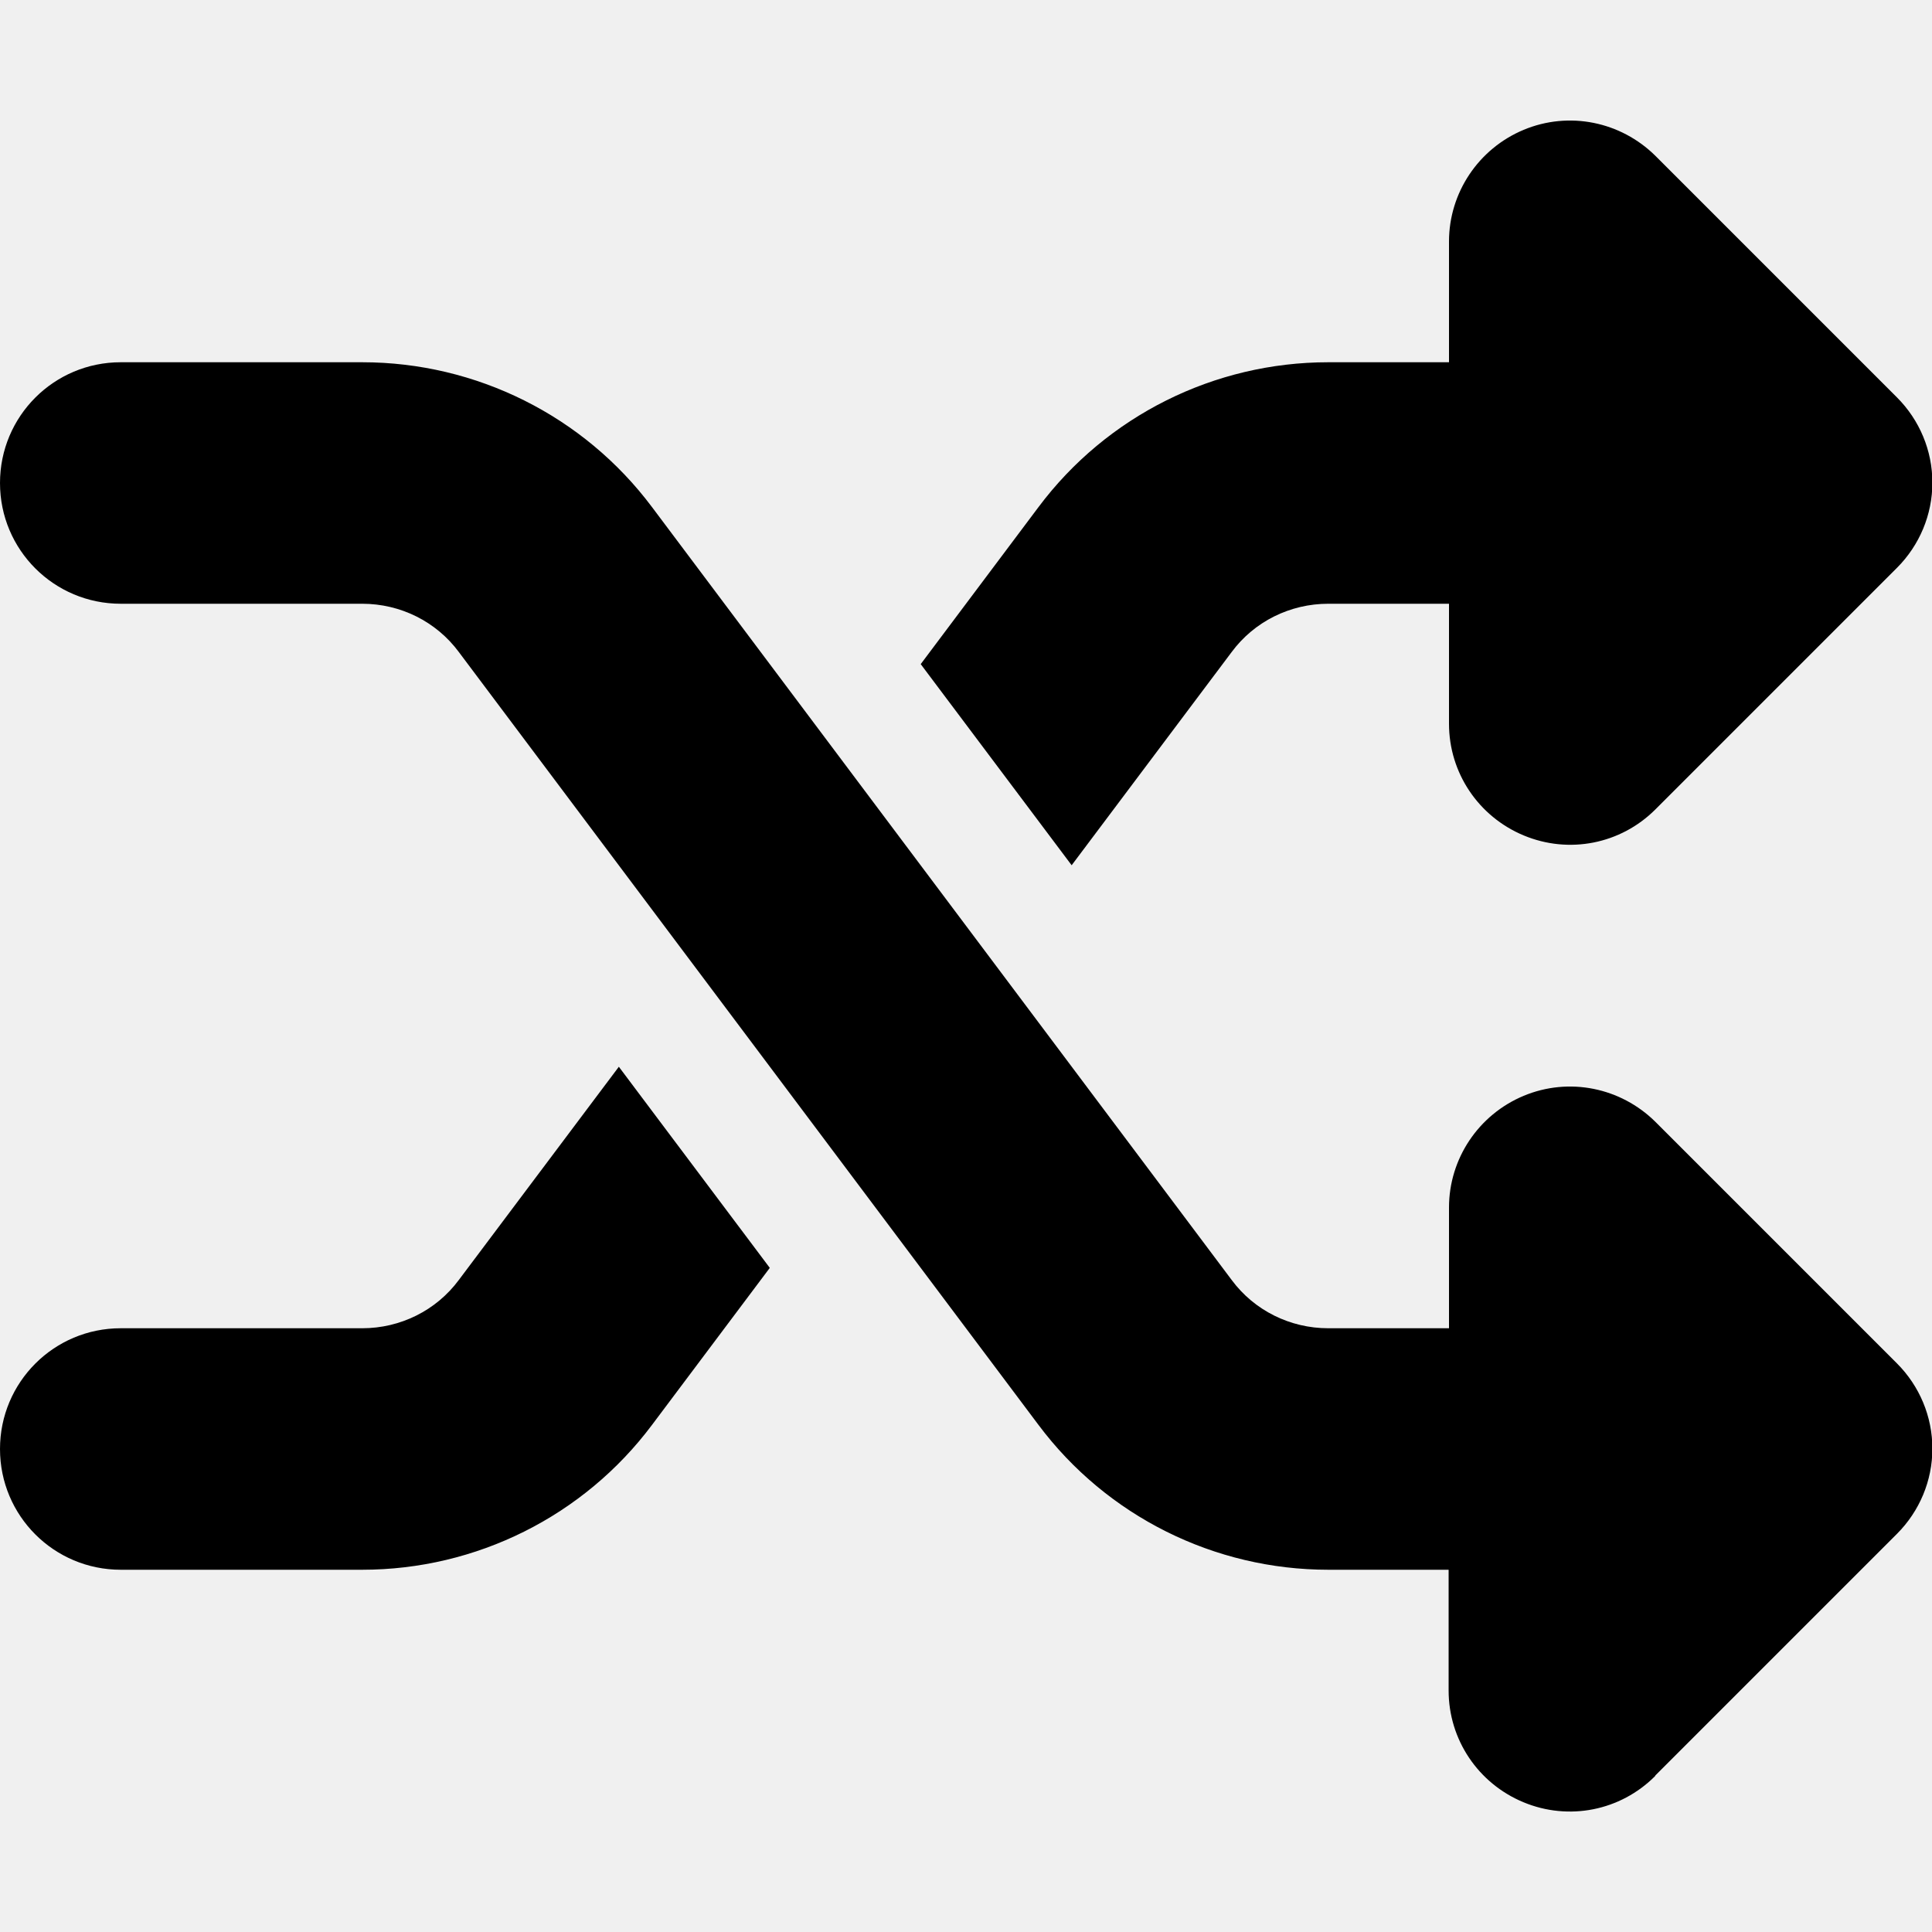
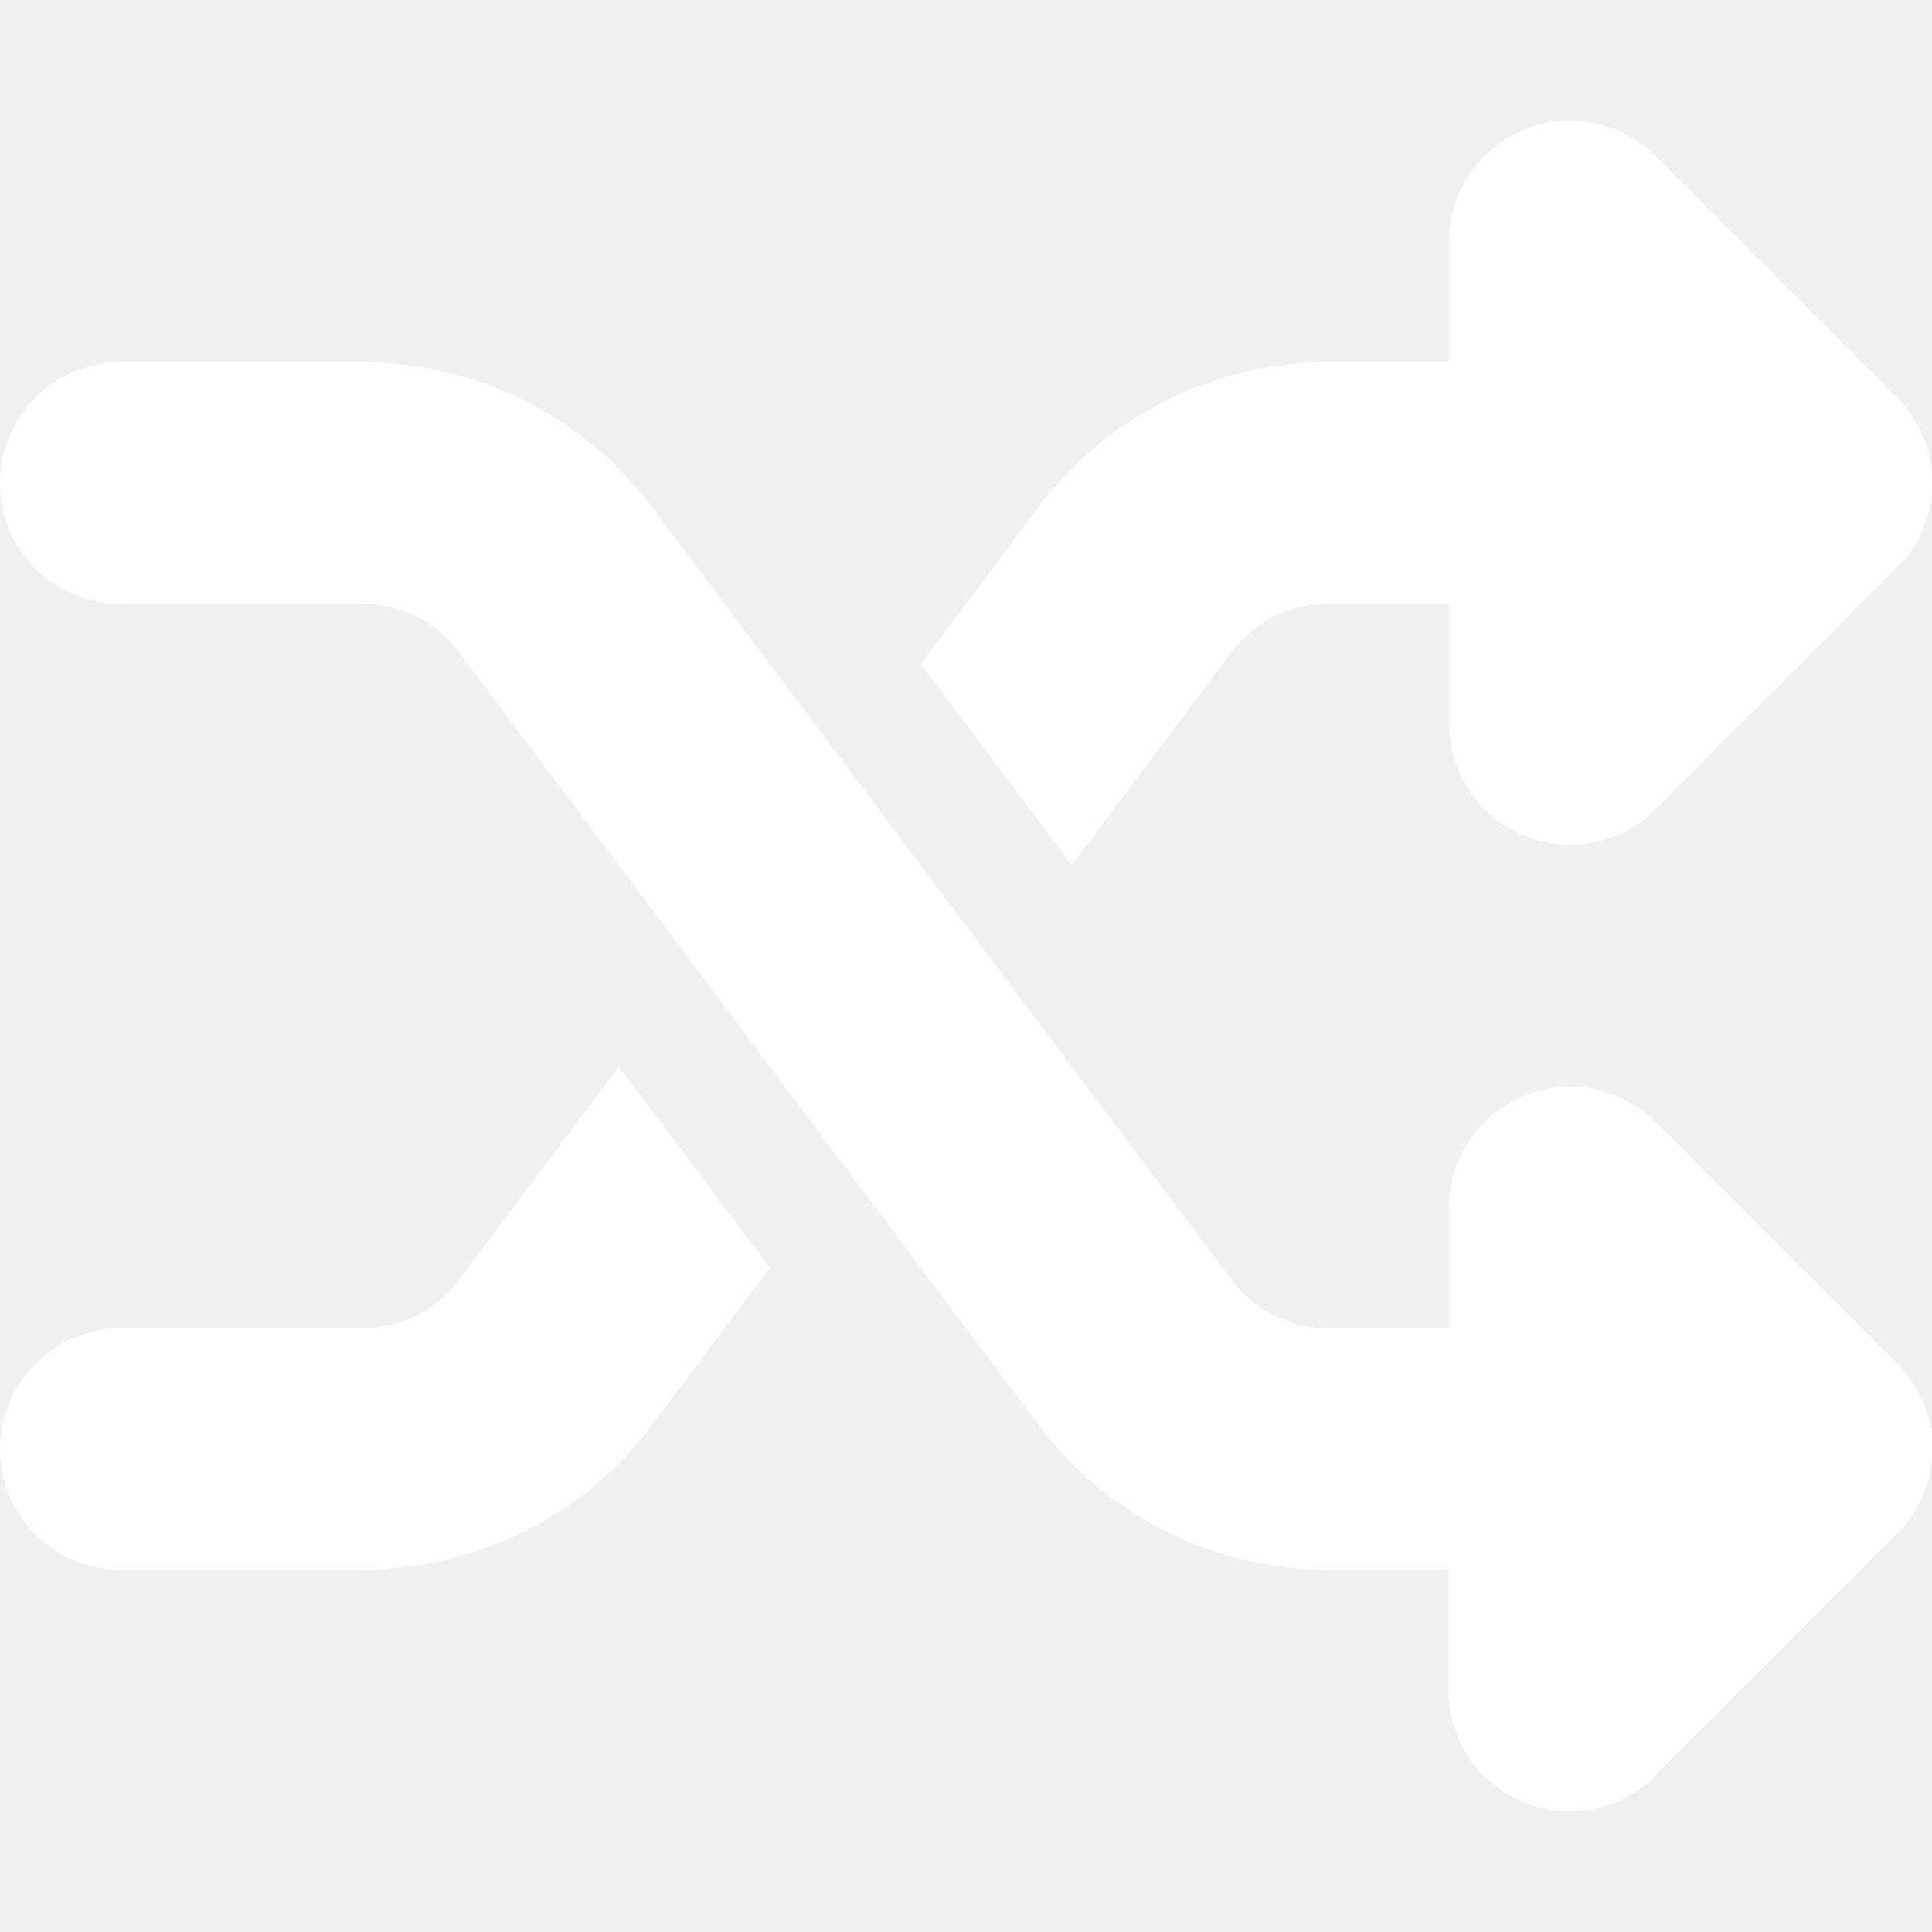
- <svg xmlns="http://www.w3.org/2000/svg" viewBox="0 0 512 512">
+ <svg xmlns="http://www.w3.org/2000/svg" viewBox="0 0 512 512" fill="white">
  <path d="M403.8 34.4c12-5 25.7-2.2 34.9 6.9l64 64c6 6 9.4 14.1 9.4 22.6s-3.4 16.6-9.4 22.6l-64 64c-9.2 9.2-22.9 11.9-34.9 6.9s-19.8-16.6-19.8-29.6V160H352c-10.1 0-19.6 4.7-25.6 12.8L284 229.3 244 176l31.2-41.6C293.3 110.2 321.8 96 352 96h32V64c0-12.9 7.8-24.6 19.8-29.6zM164 282.7L204 336l-31.2 41.6C154.7 401.8 126.2 416 96 416H32c-17.7 0-32-14.3-32-32s14.3-32 32-32H96c10.1 0 19.6-4.7 25.6-12.8L164 282.7zm274.6 188c-9.2 9.2-22.9 11.9-34.9 6.9s-19.8-16.6-19.8-29.6V416H352c-30.2 0-58.7-14.2-76.8-38.4L121.6 172.8c-6-8.1-15.5-12.8-25.6-12.8H32c-17.7 0-32-14.3-32-32s14.3-32 32-32H96c30.2 0 58.7 14.2 76.8 38.4L326.4 339.2c6 8.1 15.5 12.8 25.6 12.8h32V320c0-12.9 7.8-24.6 19.8-29.6s25.7-2.2 34.9 6.9l64 64c6 6 9.4 14.1 9.4 22.6s-3.4 16.6-9.4 22.6l-64 64z" />
</svg>
